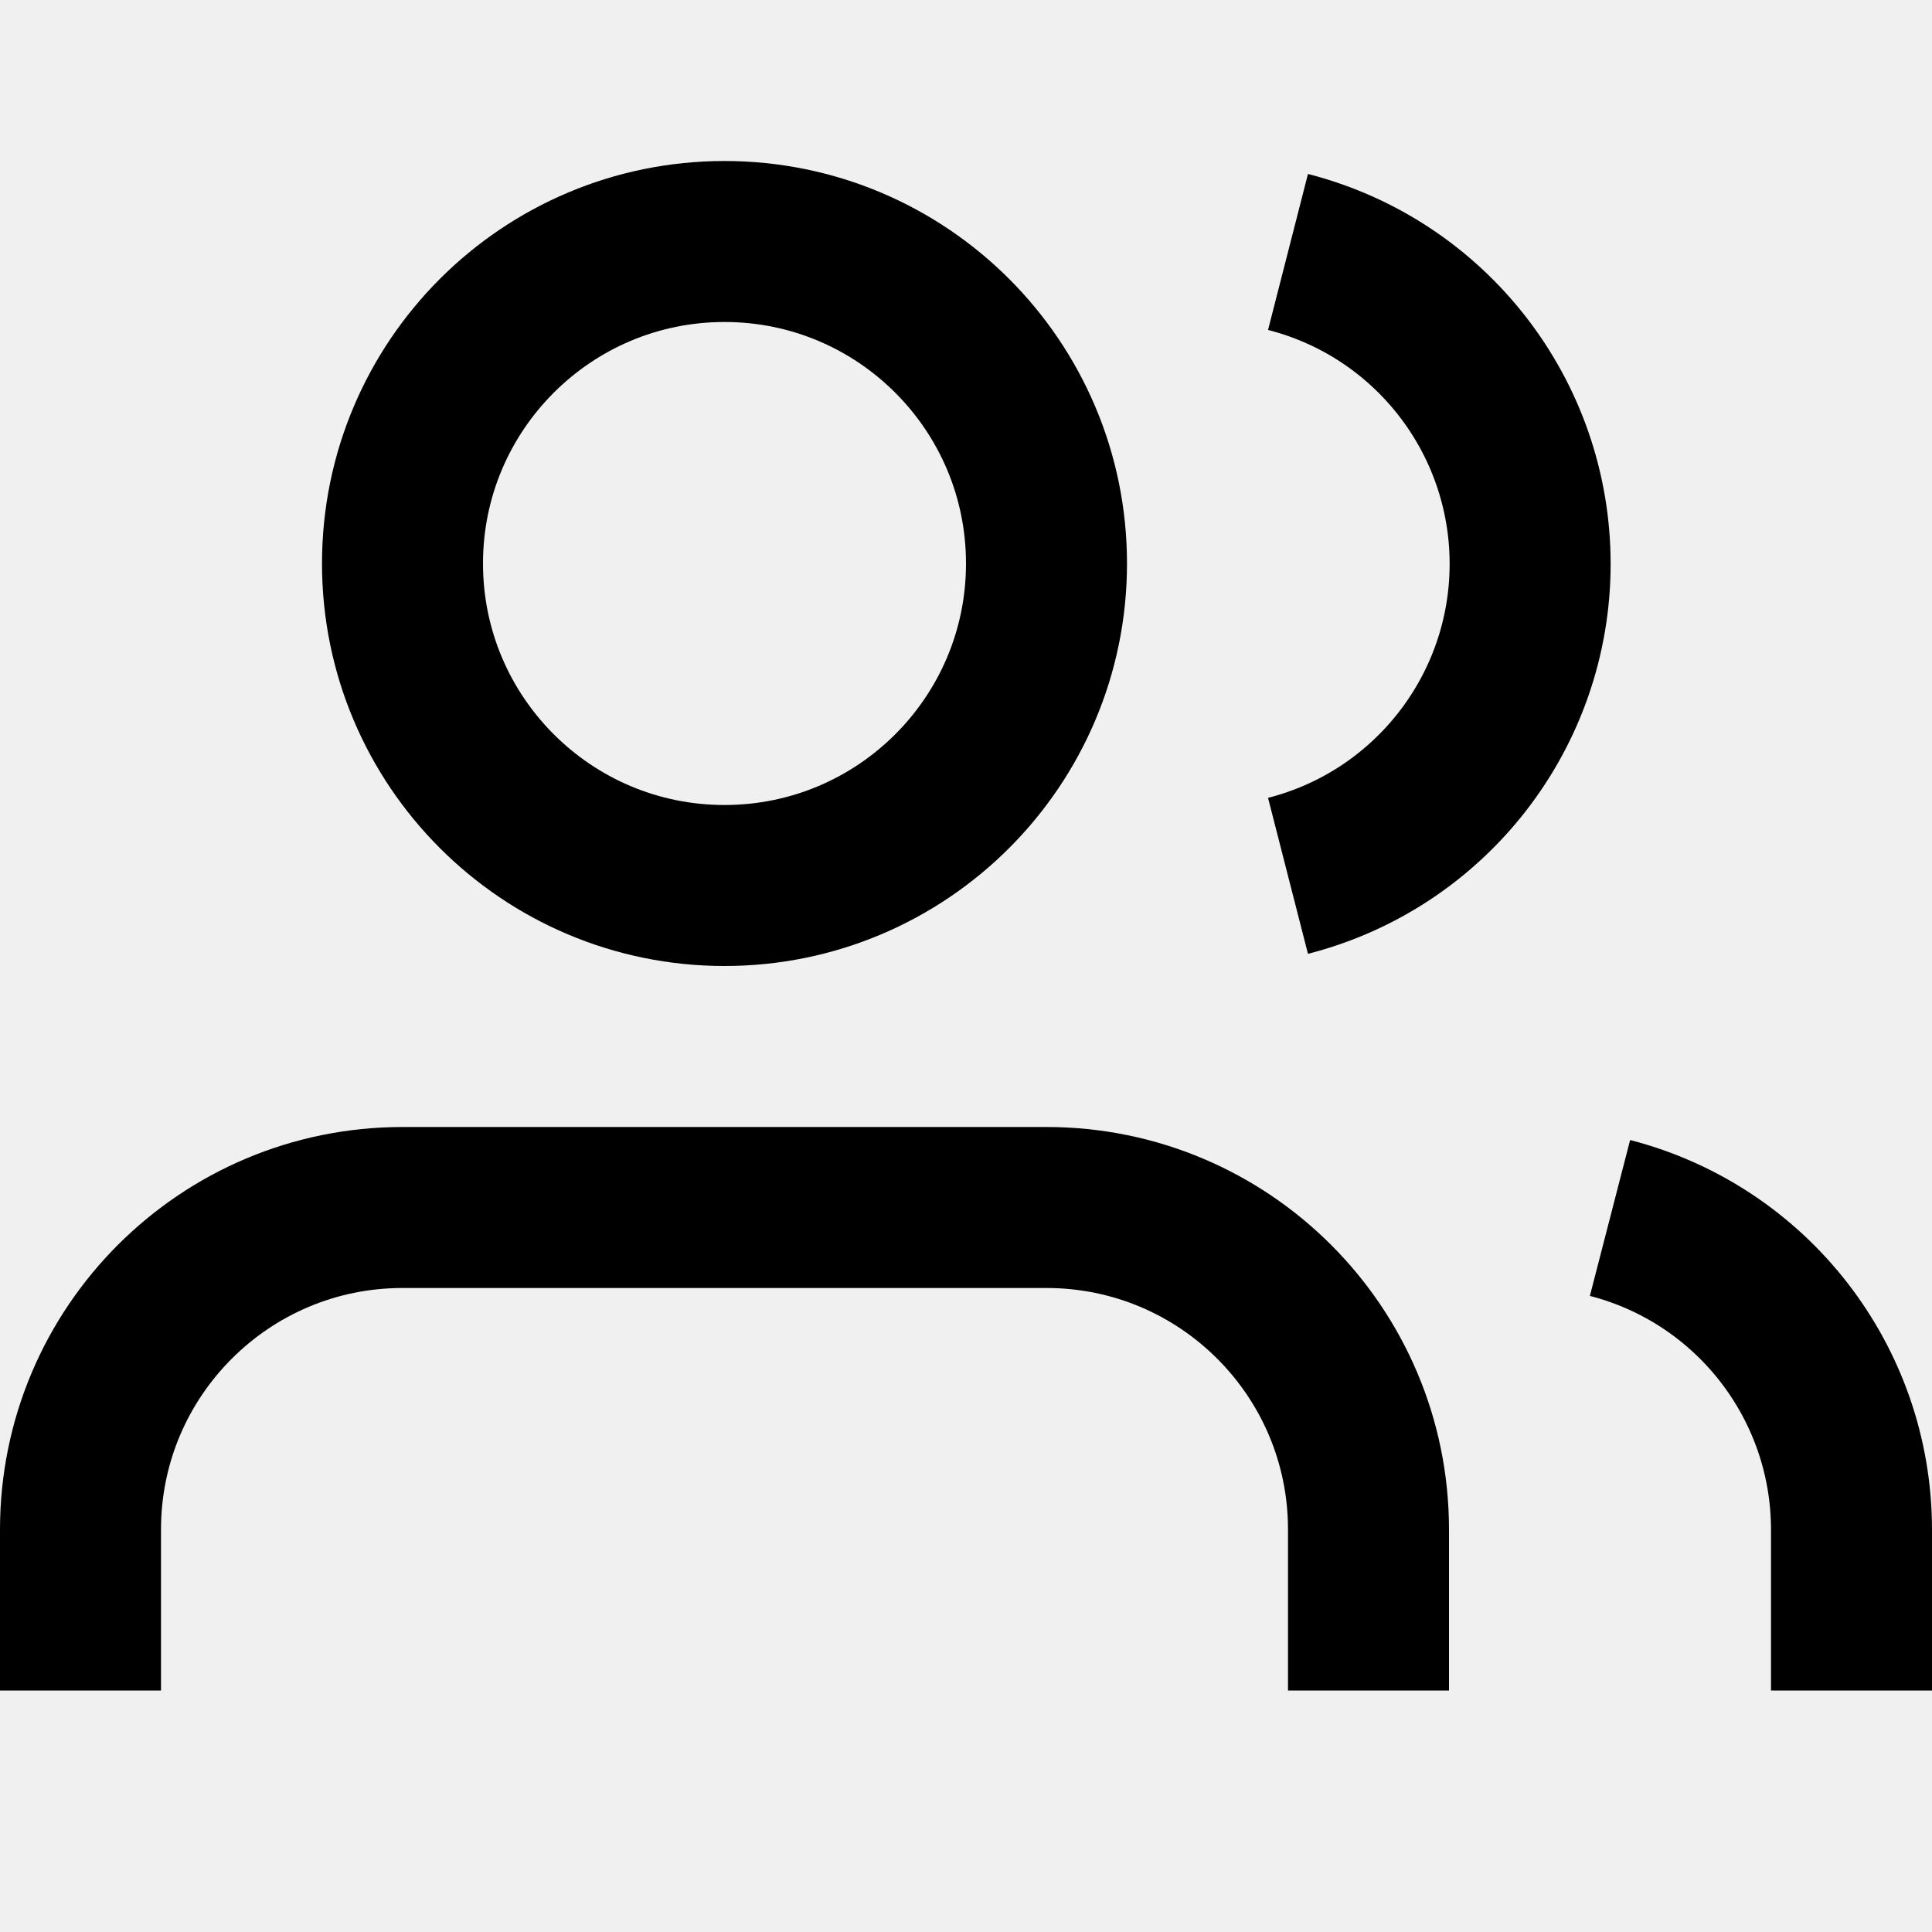
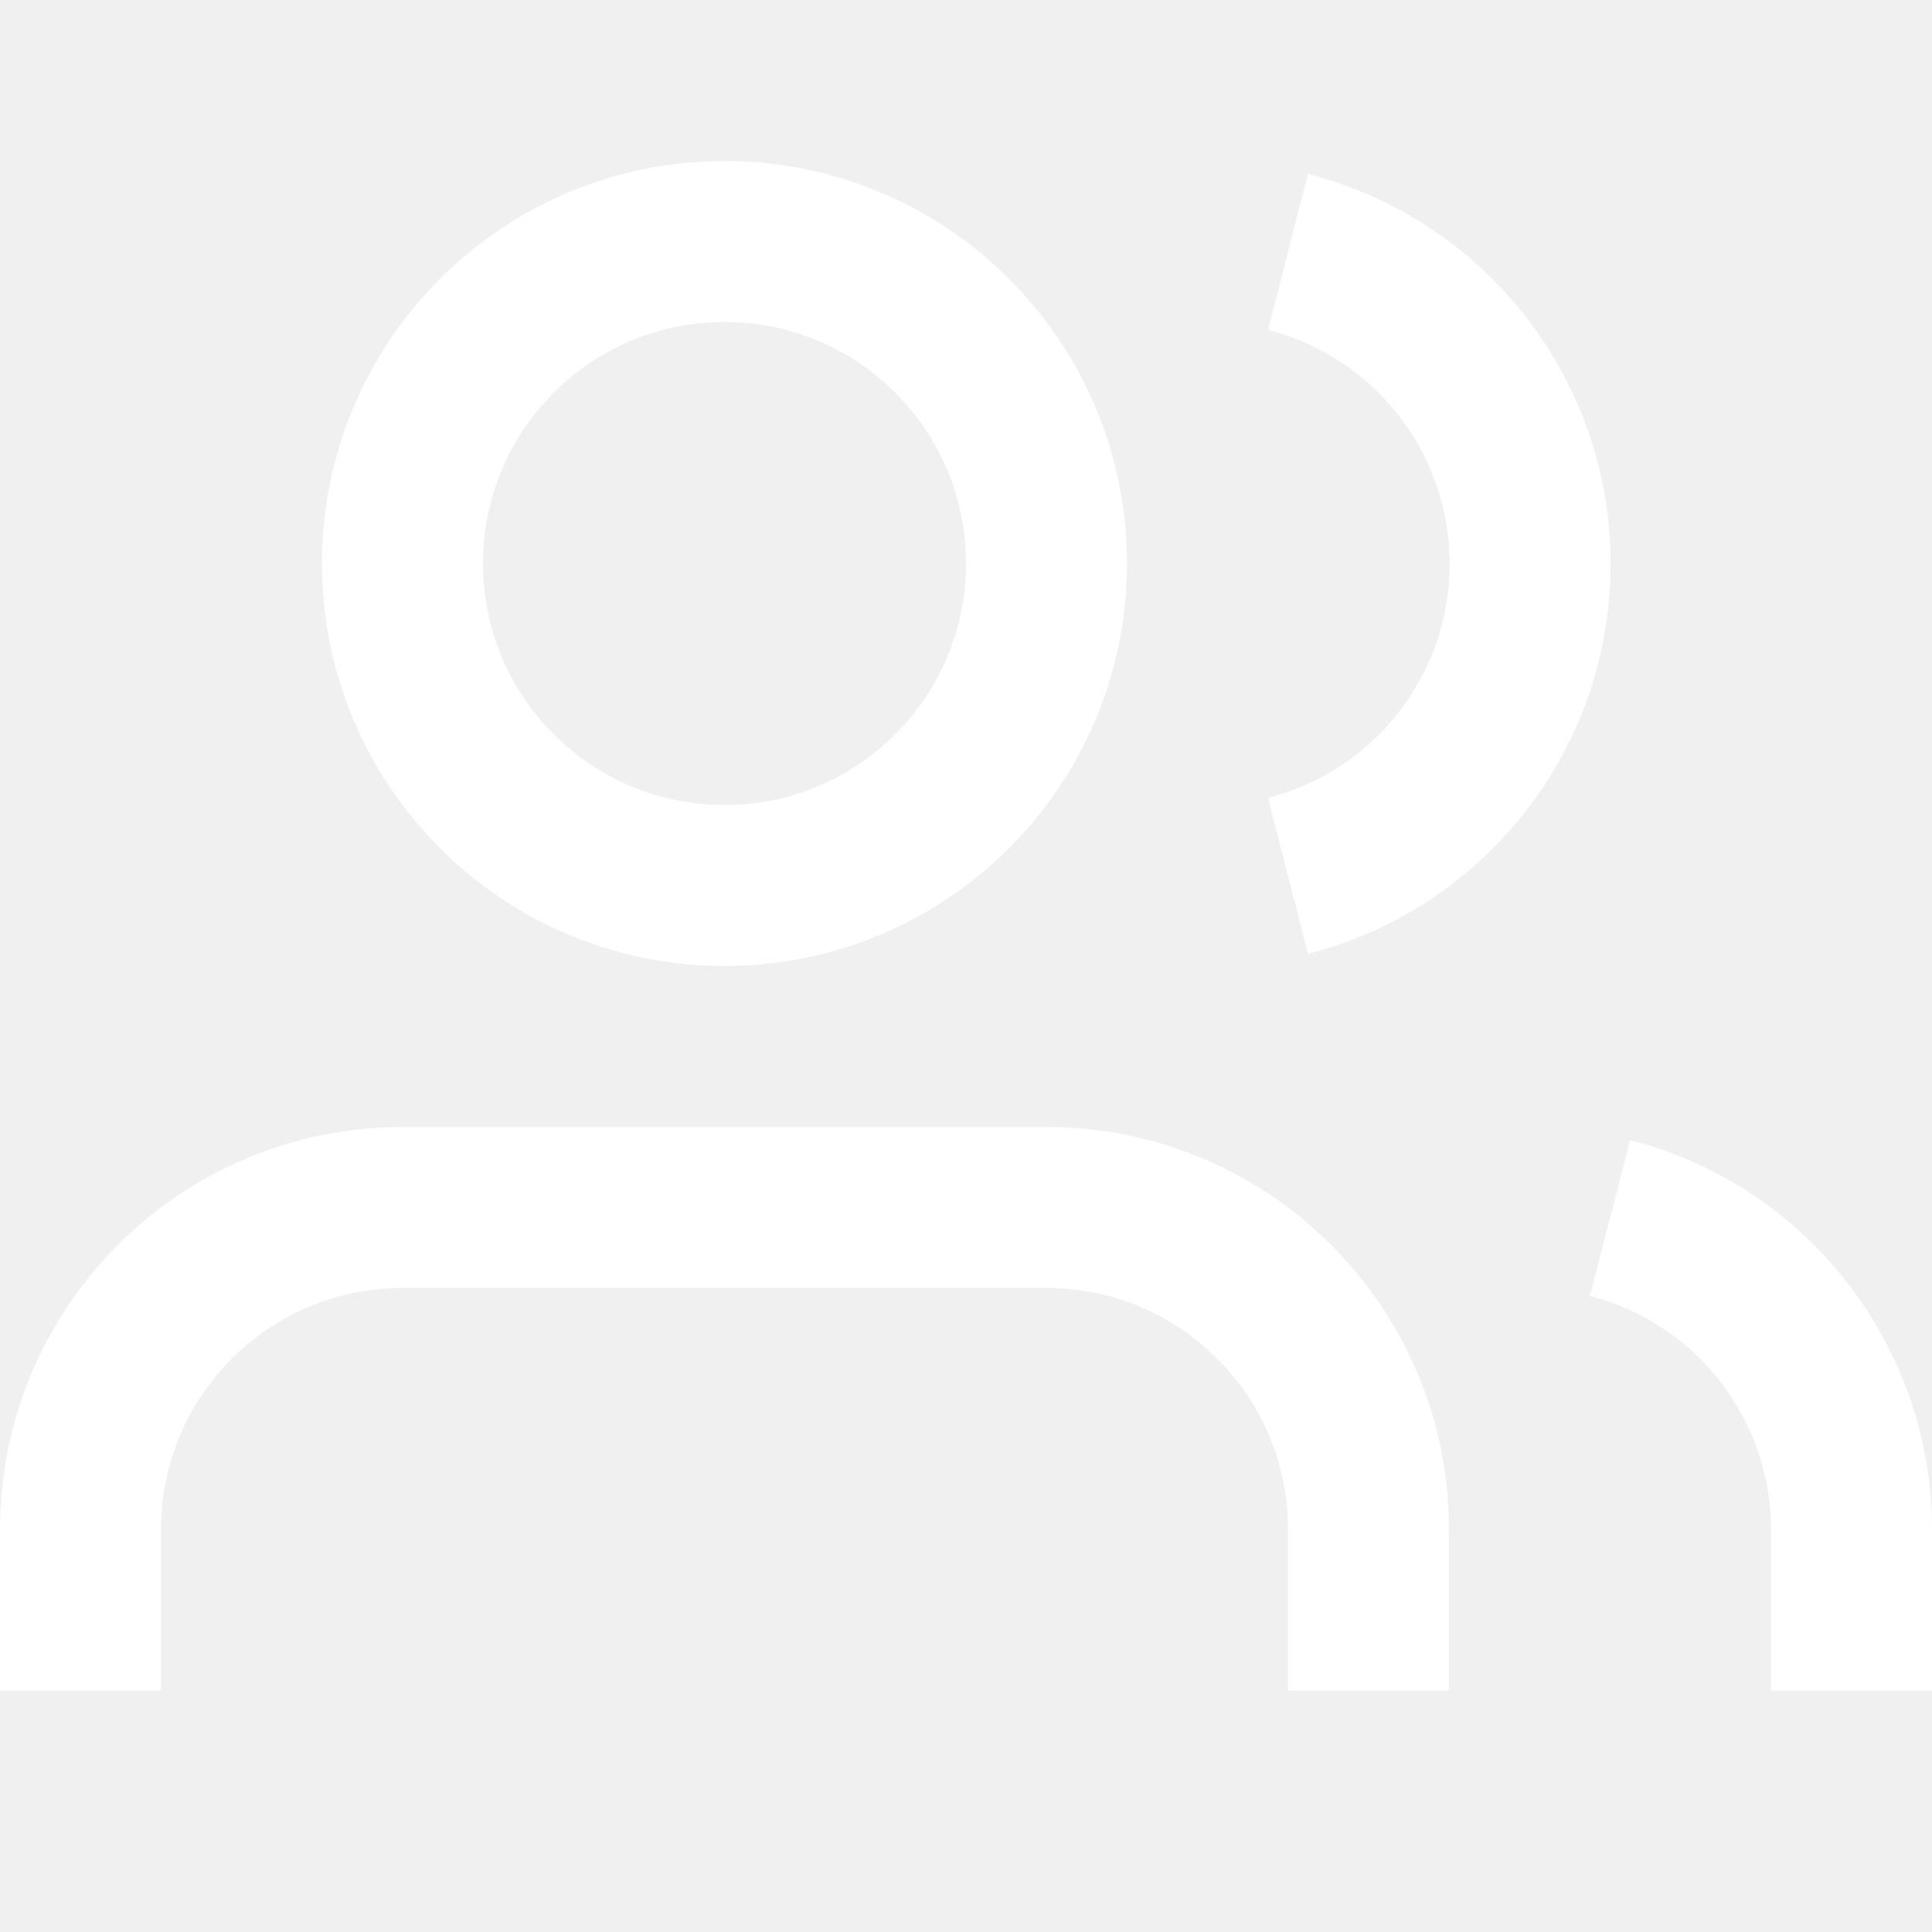
- <svg xmlns="http://www.w3.org/2000/svg" viewBox="0 0 24 24" fill="none" stroke="black" stroke-width="2">
+ <svg xmlns="http://www.w3.org/2000/svg" viewBox="0 0 24 24" fill="none" stroke="#ffffff" stroke-width="2">
  <path d="M17 21v-2a4 4 0 0 0-4-4H5a4 4 0 0 0-4 4v2" />
  <circle cx="9" cy="7" r="4" />
  <path d="M23 21v-2a4 4 0 0 0-3-3.87" />
  <path d="M16 3.13a4 4 0 0 1 0 7.75" />
</svg>
